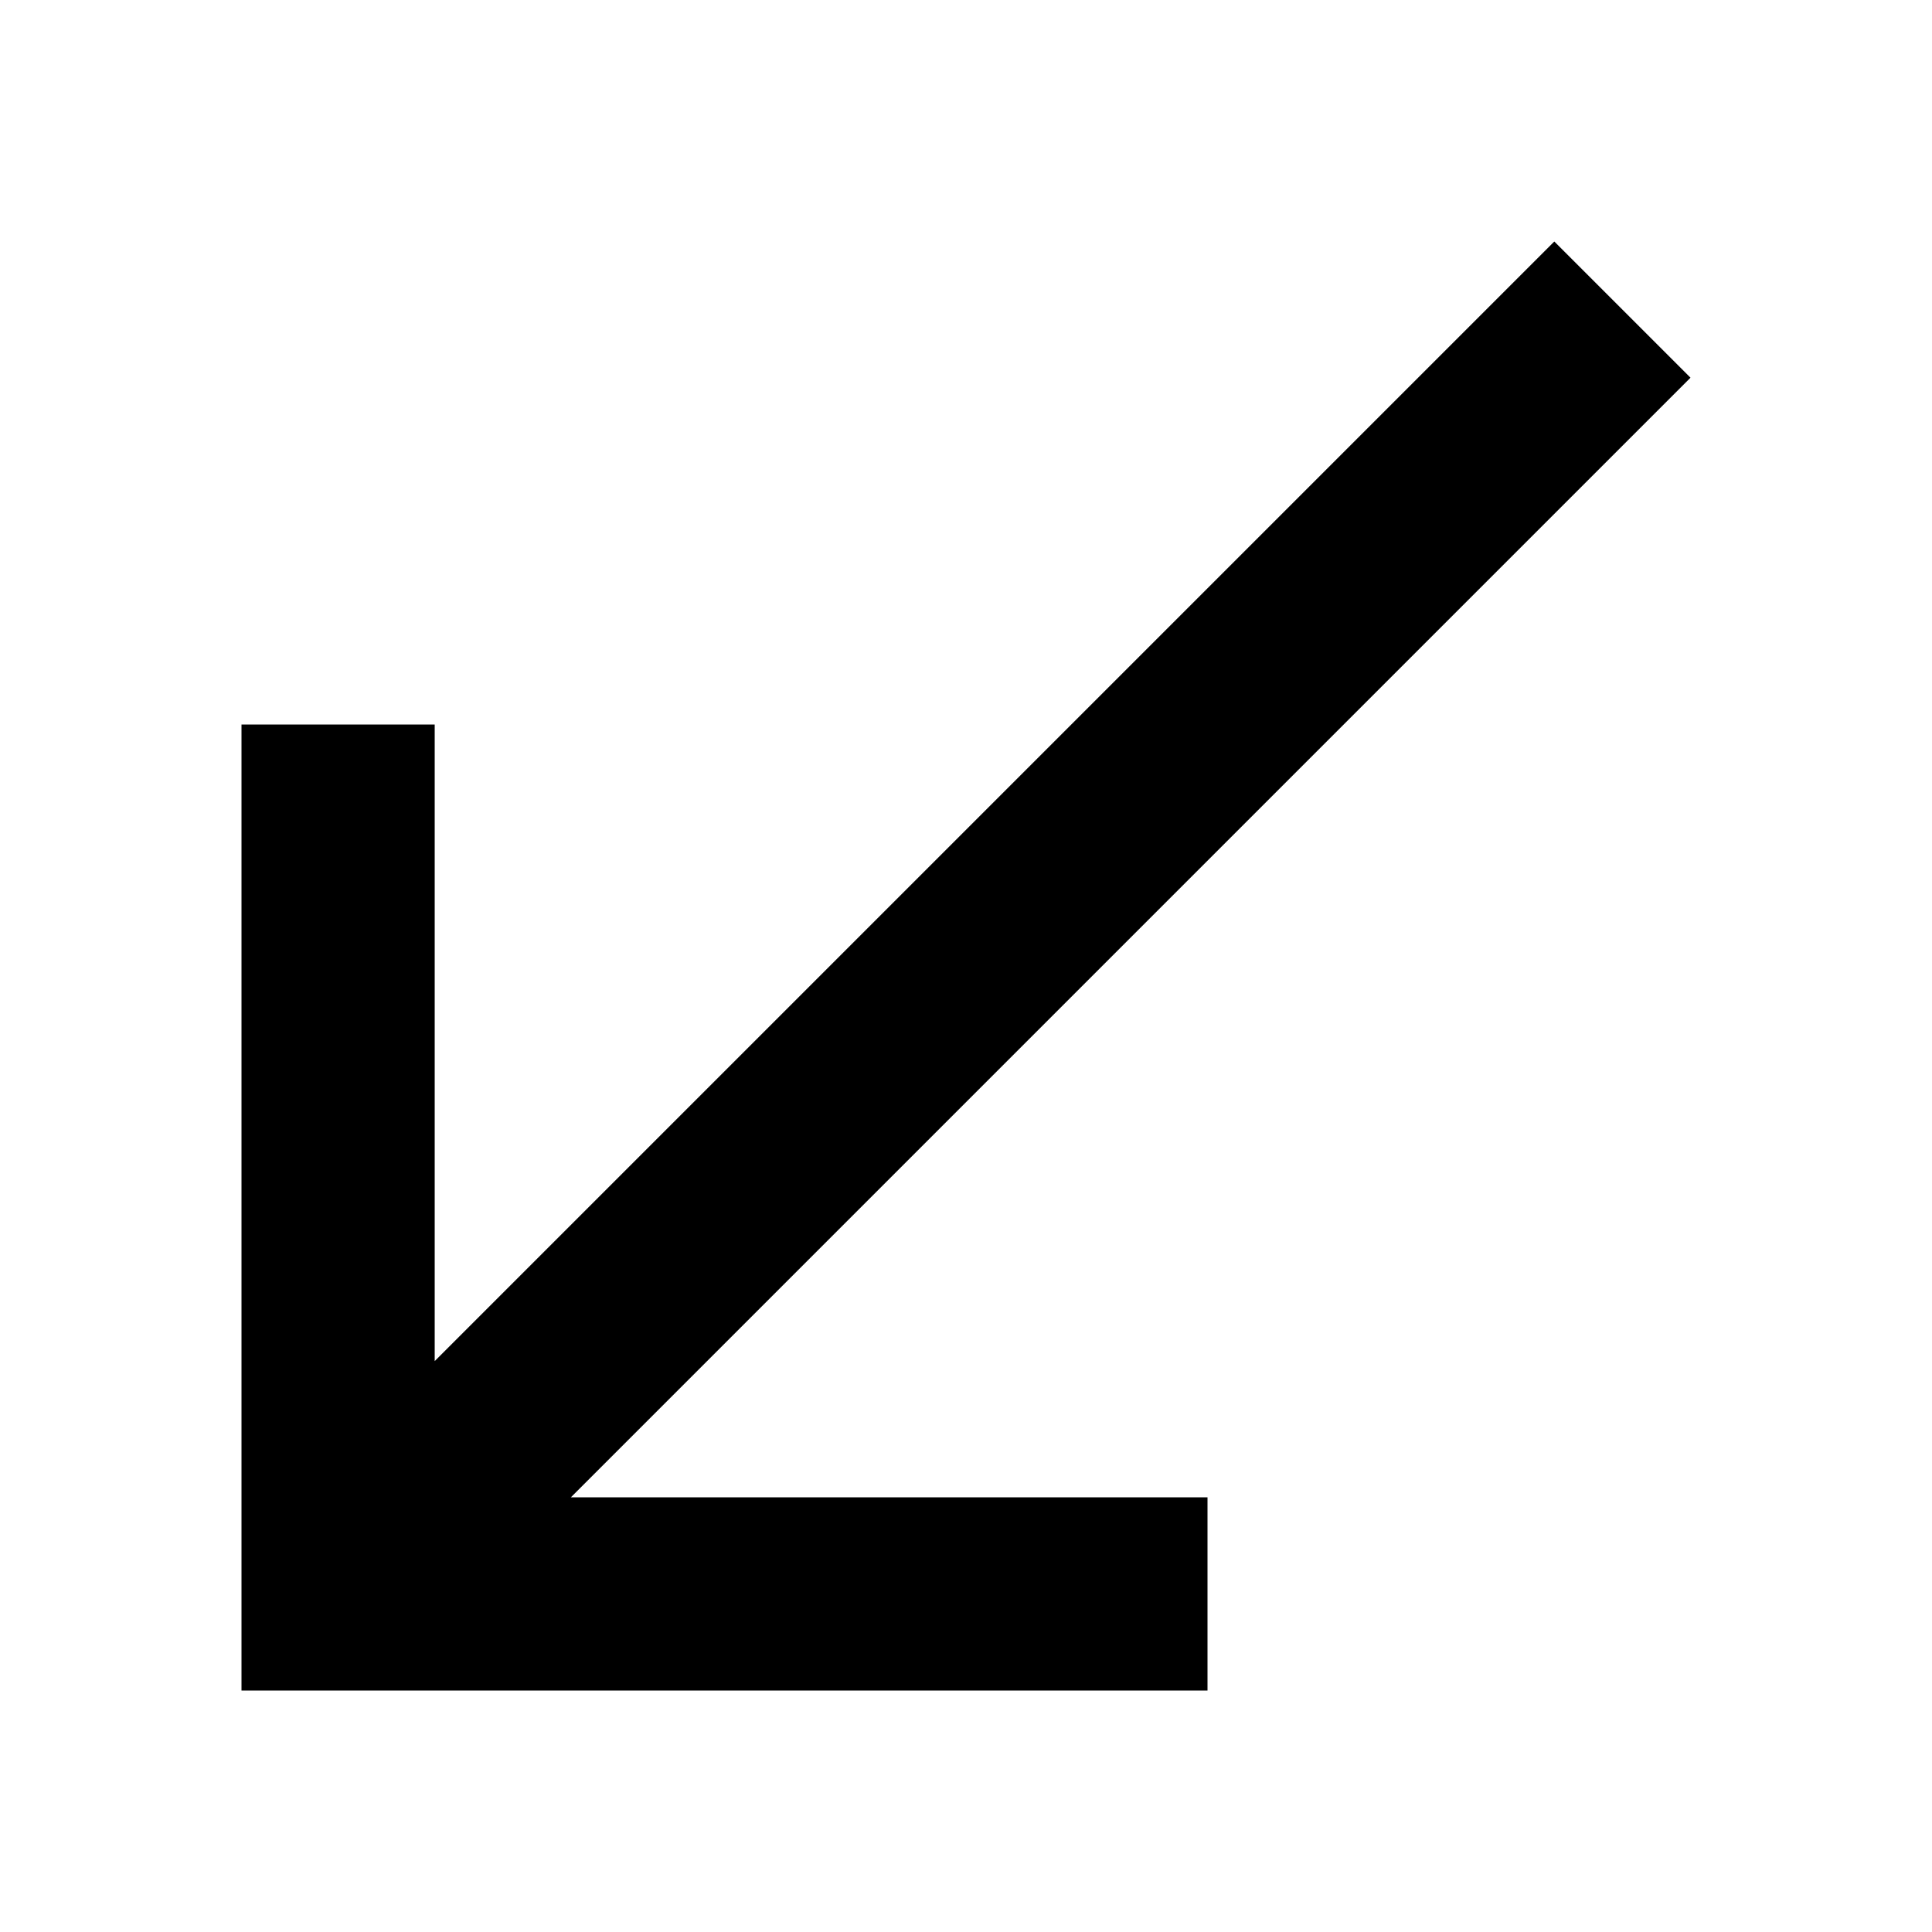
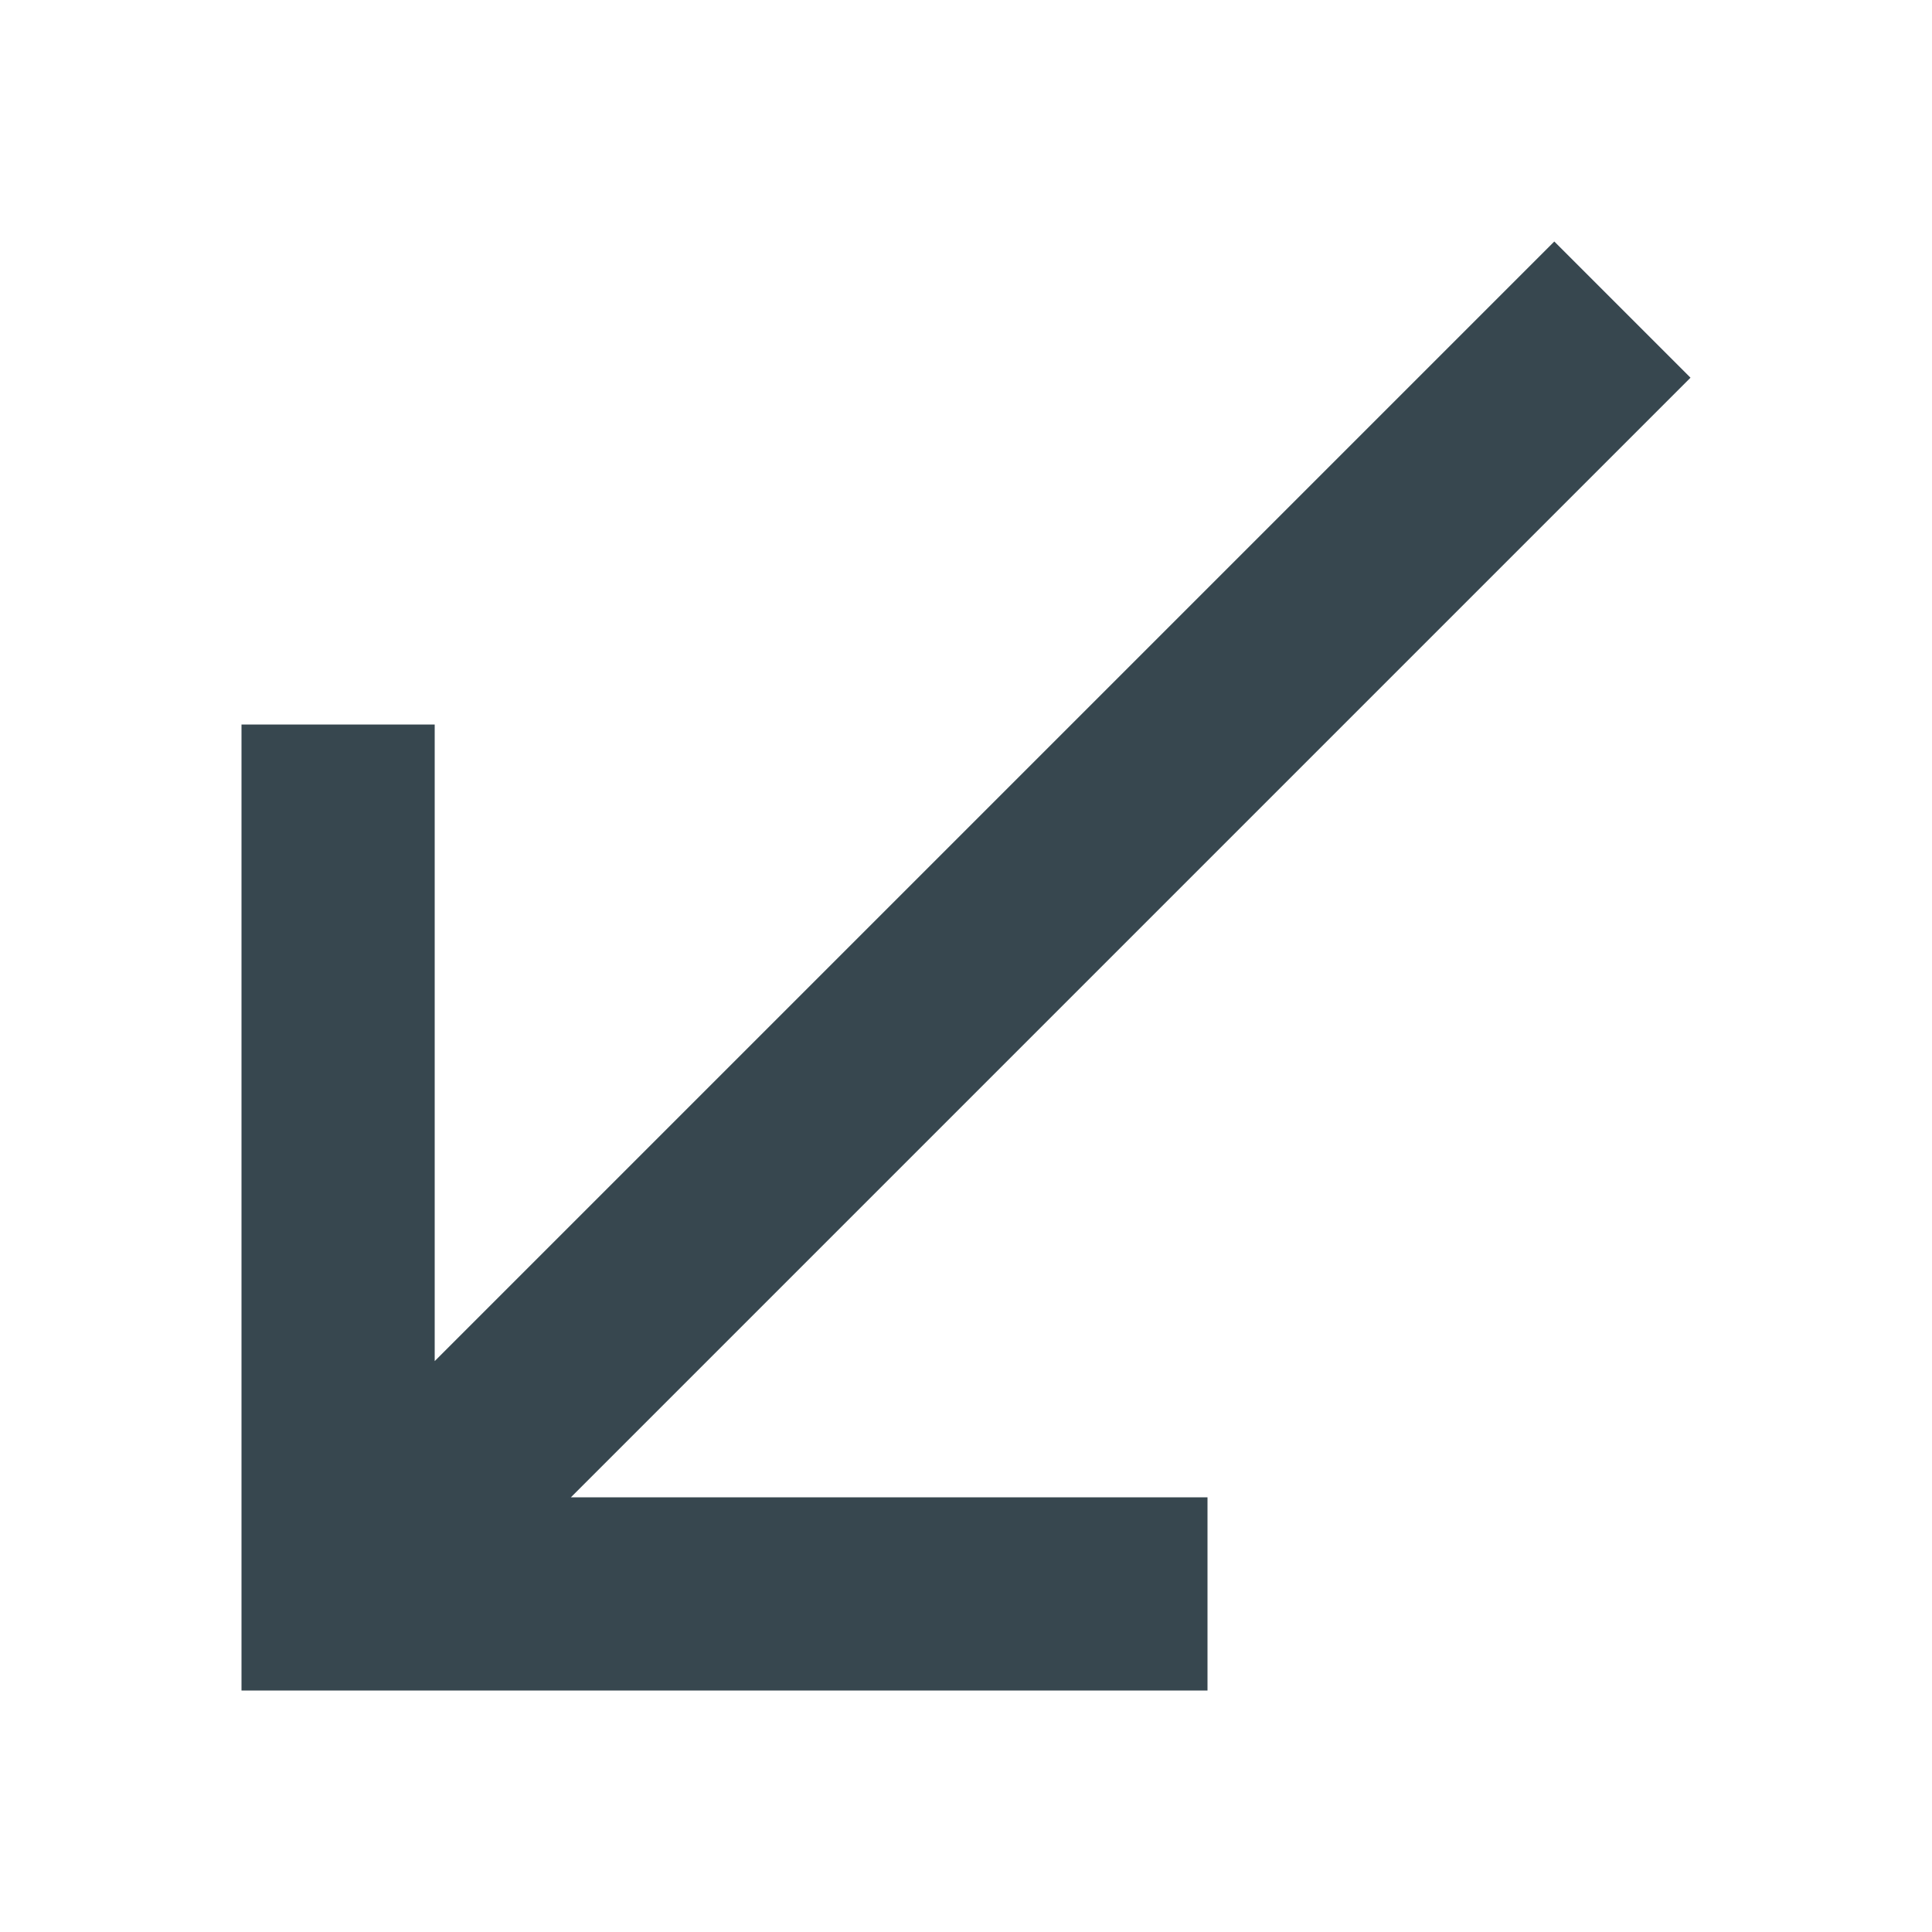
- <svg xmlns="http://www.w3.org/2000/svg" width="56" height="56" viewBox="0 0 56 56" version="1.1" id="svg3777">
+ <svg xmlns="http://www.w3.org/2000/svg" id="svg3777" version="1.1" viewBox="0 0 56 56" height="56" width="56">
  <defs id="defs3781" />
-   <path d="M 0,0 H 24 V 24 H 0 Z" fill="none" id="path3773" />
-   <path d="M 49,10.948 45.052,7 12.6,39.452 V 21 H 7 V 49 H 35 V 43.4 H 16.548 Z" id="path3775" style="stroke-width:2.8" />
+   <path id="path3773" fill="none" d="M 0,0 H 24 V 24 H 0 Z" />
+   <path style="stroke-width:2.8;fill:#37474f;fill-opacity:1" id="path3775" d="M 49,10.948 45.052,7 12.6,39.452 V 21 H 7 V 49 H 35 V 43.4 H 16.548 Z" />
</svg>
